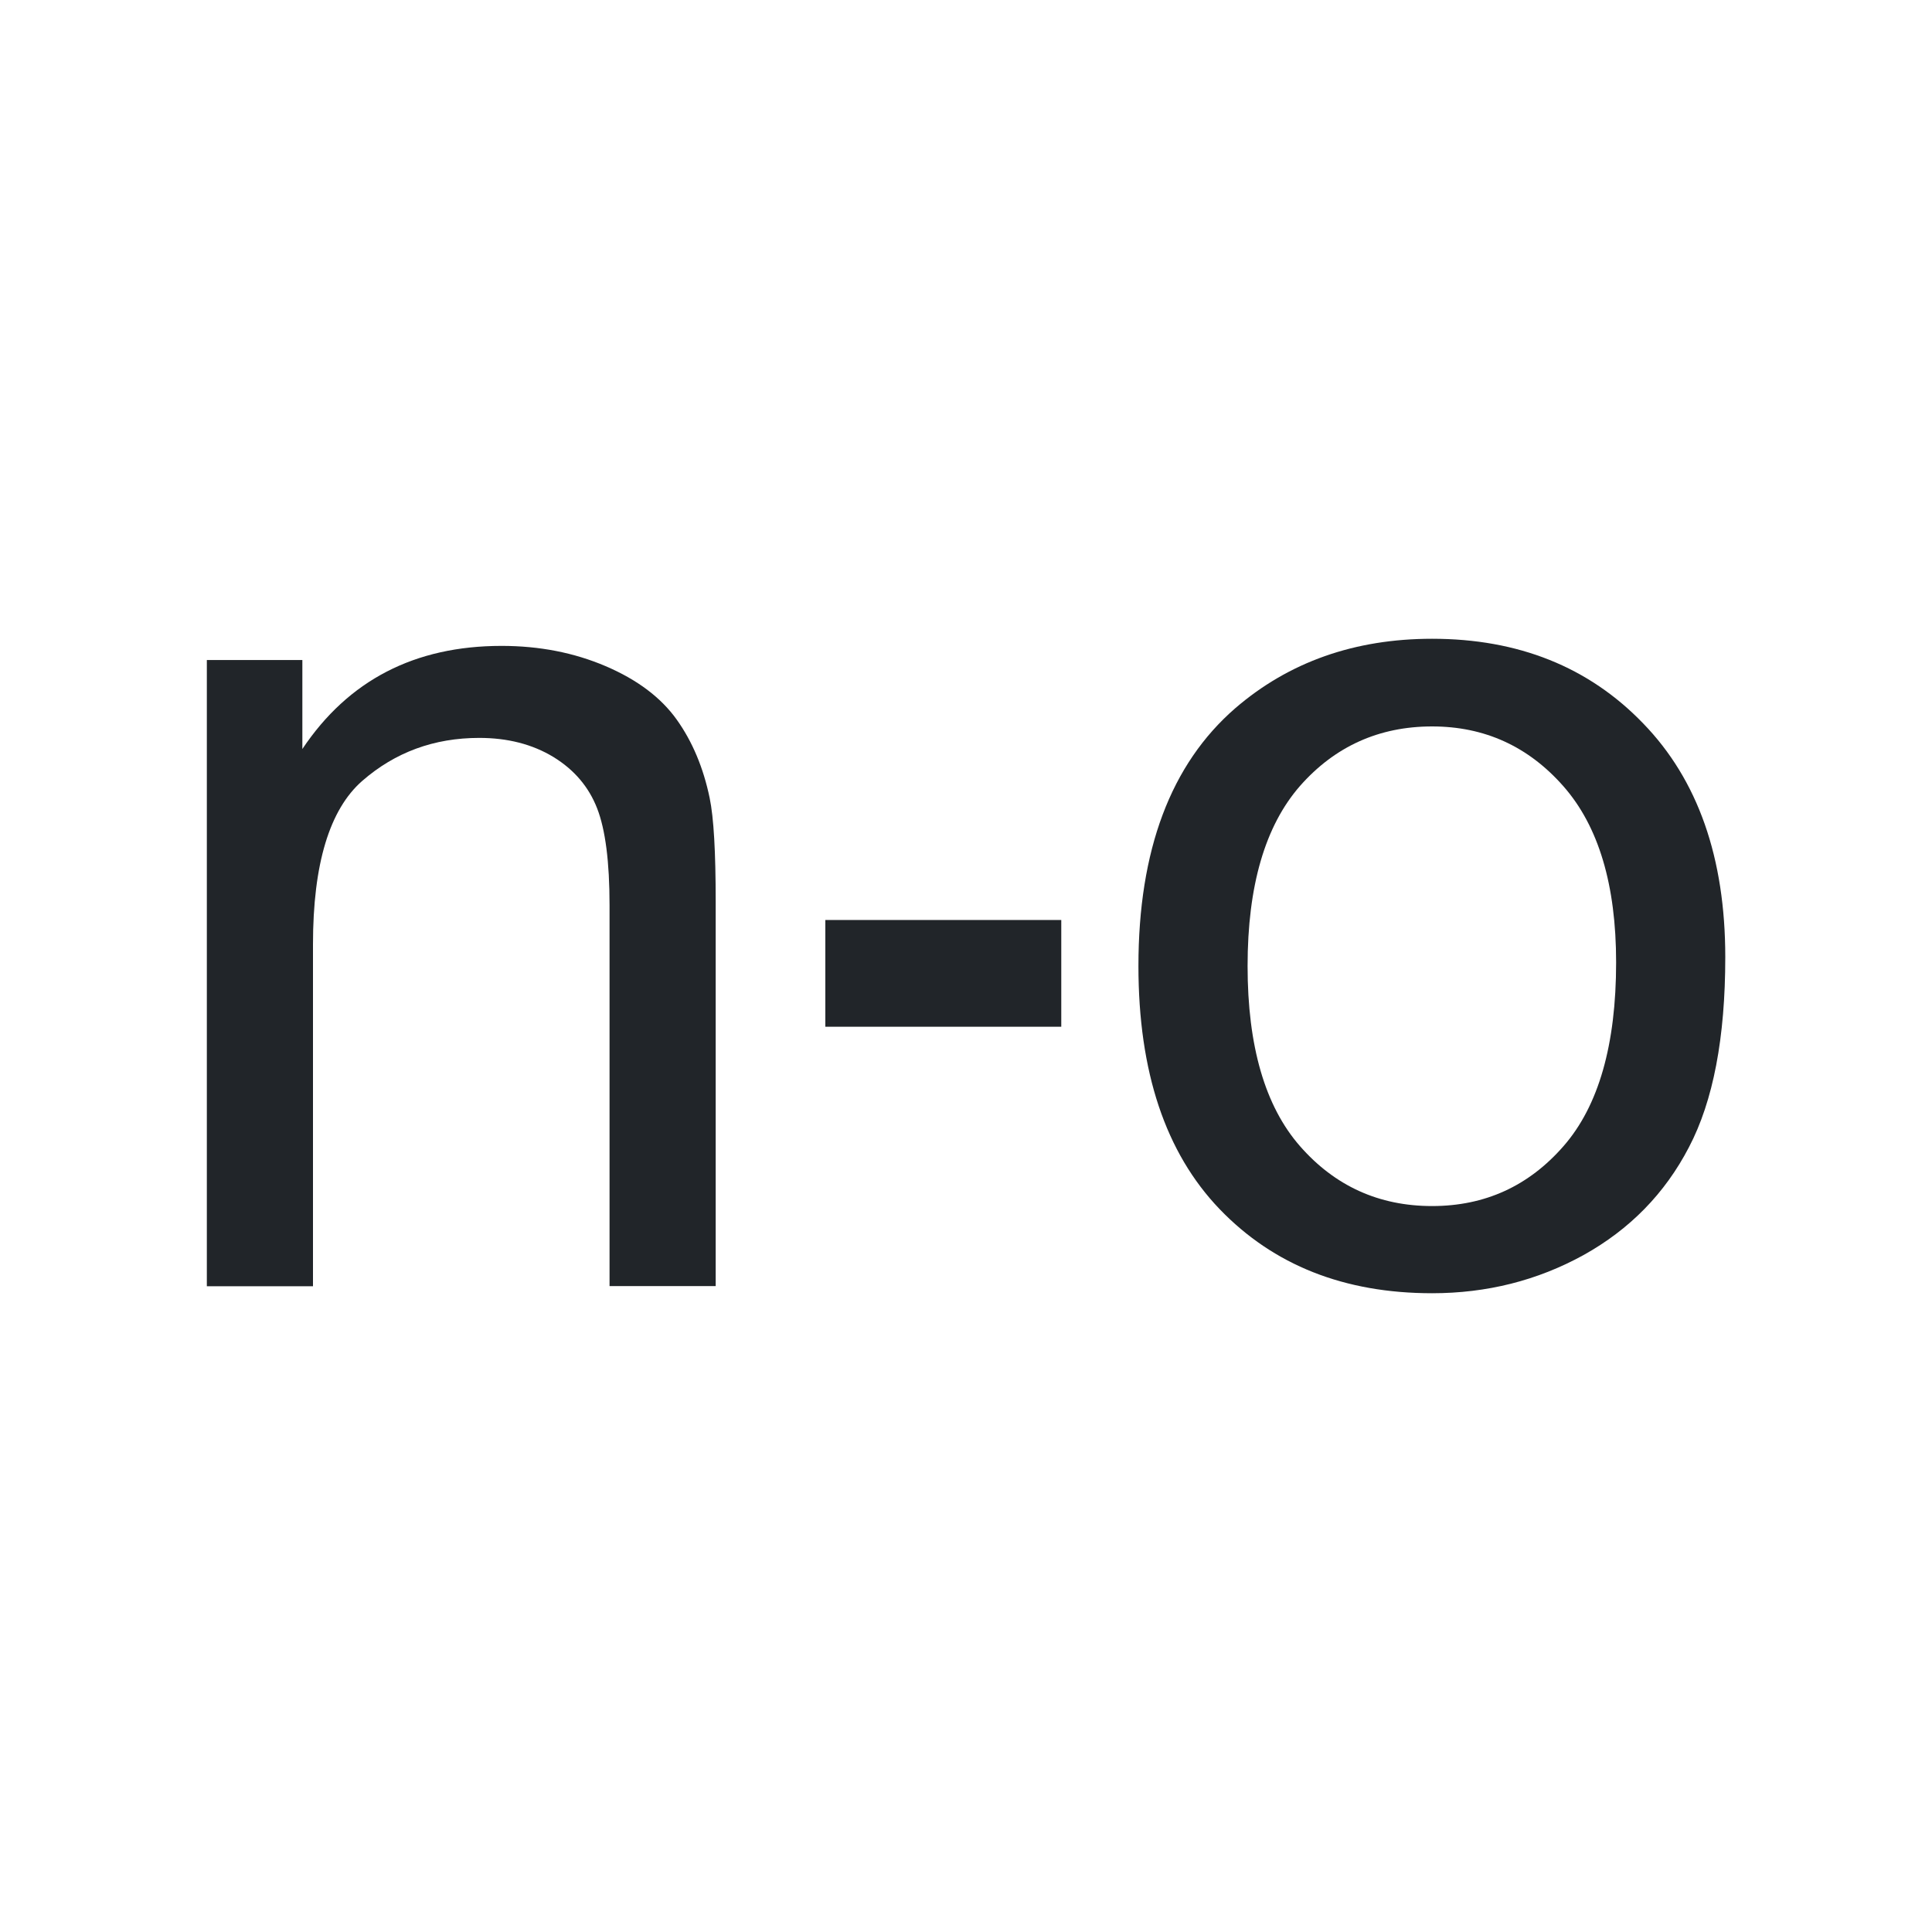
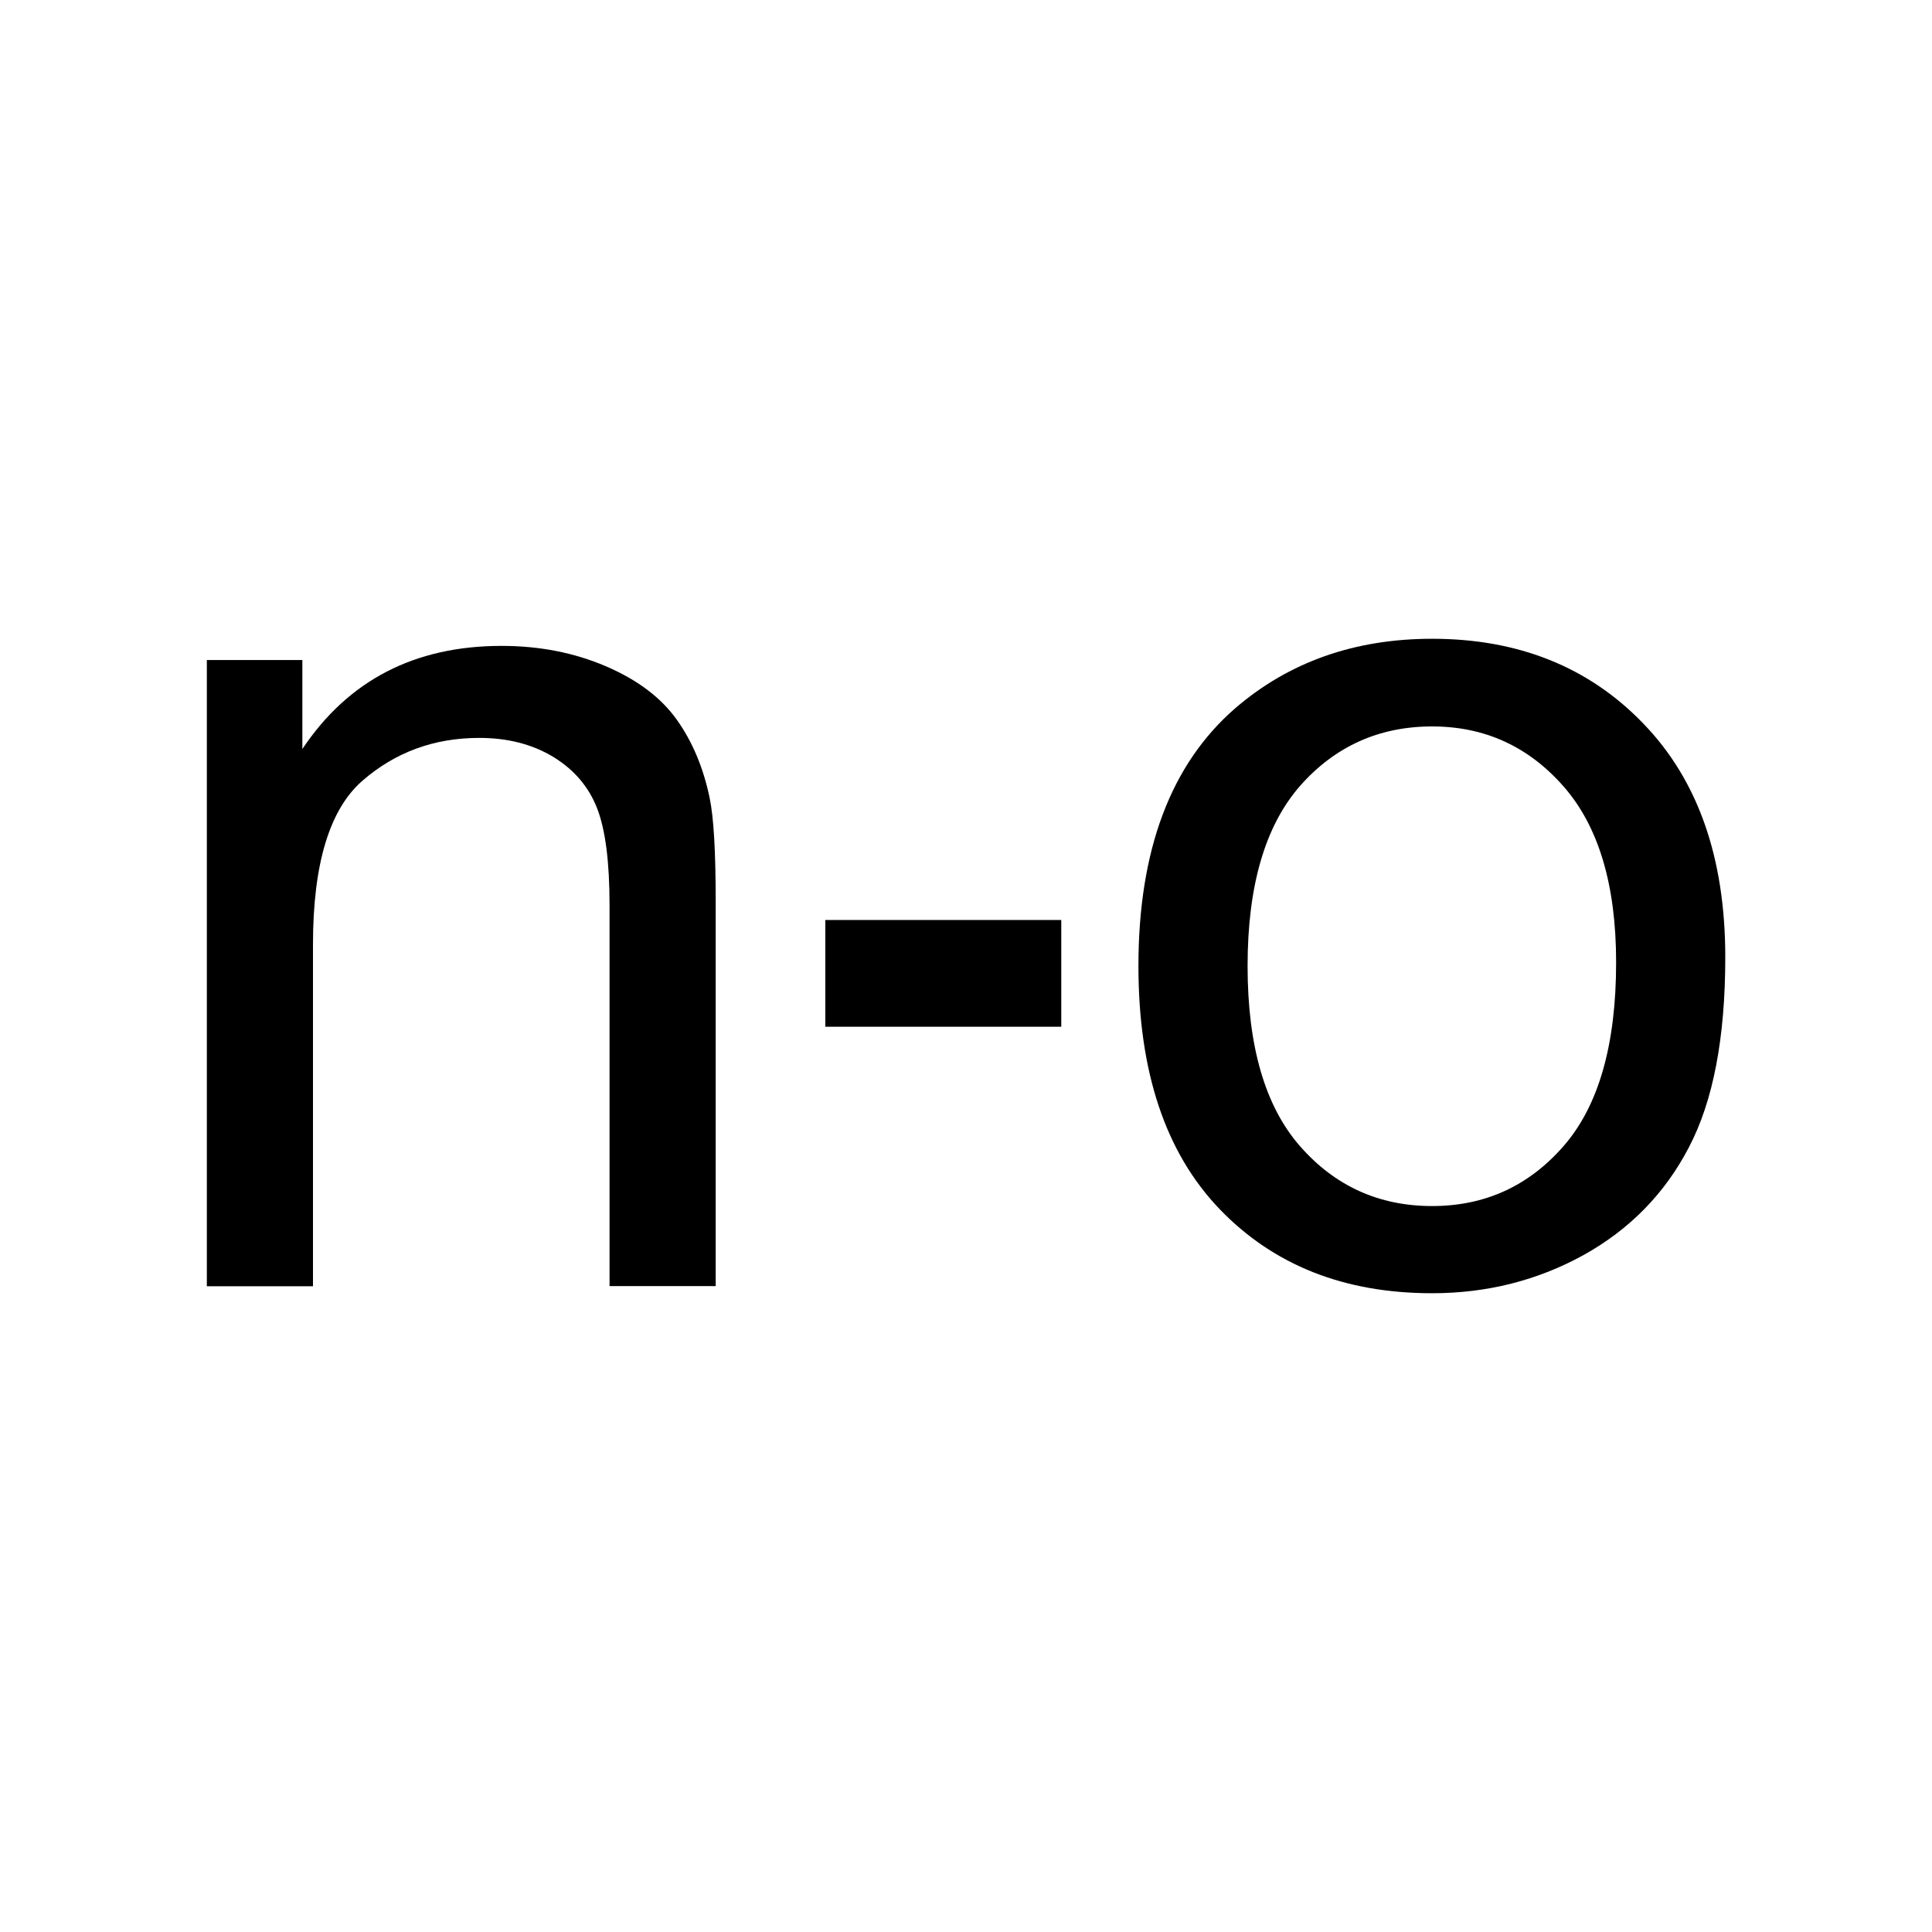
<svg xmlns="http://www.w3.org/2000/svg" version="1.1" id="how_did_you_contribute_logo" x="0px" y="0px" width="16px" height="16px" viewBox="0 0 16 16" enable-background="new 0 0 16 16" xml:space="preserve">
  <g>
-     <path fill="#212529" d="M1.713,10.652V5.466h0.791v0.737c0.381-0.57,0.931-0.854,1.65-0.854c0.313,0,0.6,0.056,0.862,0.168c0.262,0.112,0.458,0.26,0.588,0.442c0.13,0.182,0.221,0.399,0.273,0.649c0.034,0.163,0.05,0.448,0.05,0.855v3.188H5.048V7.497c0-0.358-0.034-0.626-0.103-0.803C4.876,6.517,4.756,6.375,4.583,6.269C4.408,6.163,4.203,6.111,3.969,6.111C3.594,6.111,3.272,6.23,3,6.467C2.729,6.704,2.592,7.156,2.592,7.82v2.832H1.713z" />
-     <path fill="#212529" d="M6.835,8.503V7.619h1.954v0.884H6.835z" />
-     <path fill="#212529" d="M9.428,8c0-0.96,0.268-1.671,0.801-2.134c0.445-0.384,0.99-0.576,1.631-0.576c0.713,0,1.297,0.233,1.748,0.701c0.453,0.467,0.68,1.112,0.68,1.936c0,0.667-0.1,1.191-0.301,1.574c-0.199,0.383-0.49,0.68-0.873,0.893c-0.383,0.211-0.801,0.316-1.254,0.316c-0.727,0-1.313-0.232-1.76-0.697C9.652,9.546,9.428,8.876,9.428,8z M10.332,8c0,0.664,0.145,1.162,0.434,1.492s0.654,0.496,1.094,0.496c0.438,0,0.801-0.166,1.09-0.498s0.434-0.838,0.434-1.52c0-0.641-0.145-1.127-0.436-1.458s-0.654-0.496-1.088-0.496c-0.439,0-0.805,0.165-1.094,0.493C10.477,6.84,10.332,7.336,10.332,8z" />
+     <path fill="currentColor" d="M1.713,10.652V5.466h0.791v0.737c0.381-0.57,0.931-0.854,1.65-0.854c0.313,0,0.6,0.056,0.862,0.168c0.262,0.112,0.458,0.26,0.588,0.442c0.13,0.182,0.221,0.399,0.273,0.649c0.034,0.163,0.05,0.448,0.05,0.855v3.188H5.048V7.497c0-0.358-0.034-0.626-0.103-0.803C4.876,6.517,4.756,6.375,4.583,6.269C4.408,6.163,4.203,6.111,3.969,6.111C3.594,6.111,3.272,6.23,3,6.467C2.729,6.704,2.592,7.156,2.592,7.82v2.832H1.713z" />
+     <path fill="currentColor" d="M6.835,8.503V7.619h1.954v0.884H6.835z" />
+     <path fill="currentColor" d="M9.428,8c0-0.96,0.268-1.671,0.801-2.134c0.445-0.384,0.99-0.576,1.631-0.576c0.713,0,1.297,0.233,1.748,0.701c0.453,0.467,0.68,1.112,0.68,1.936c0,0.667-0.1,1.191-0.301,1.574c-0.199,0.383-0.49,0.68-0.873,0.893c-0.383,0.211-0.801,0.316-1.254,0.316c-0.727,0-1.313-0.232-1.76-0.697C9.652,9.546,9.428,8.876,9.428,8z M10.332,8c0,0.664,0.145,1.162,0.434,1.492s0.654,0.496,1.094,0.496c0.438,0,0.801-0.166,1.09-0.498s0.434-0.838,0.434-1.52c0-0.641-0.145-1.127-0.436-1.458s-0.654-0.496-1.088-0.496c-0.439,0-0.805,0.165-1.094,0.493C10.477,6.84,10.332,7.336,10.332,8z" />
  </g>
</svg>
